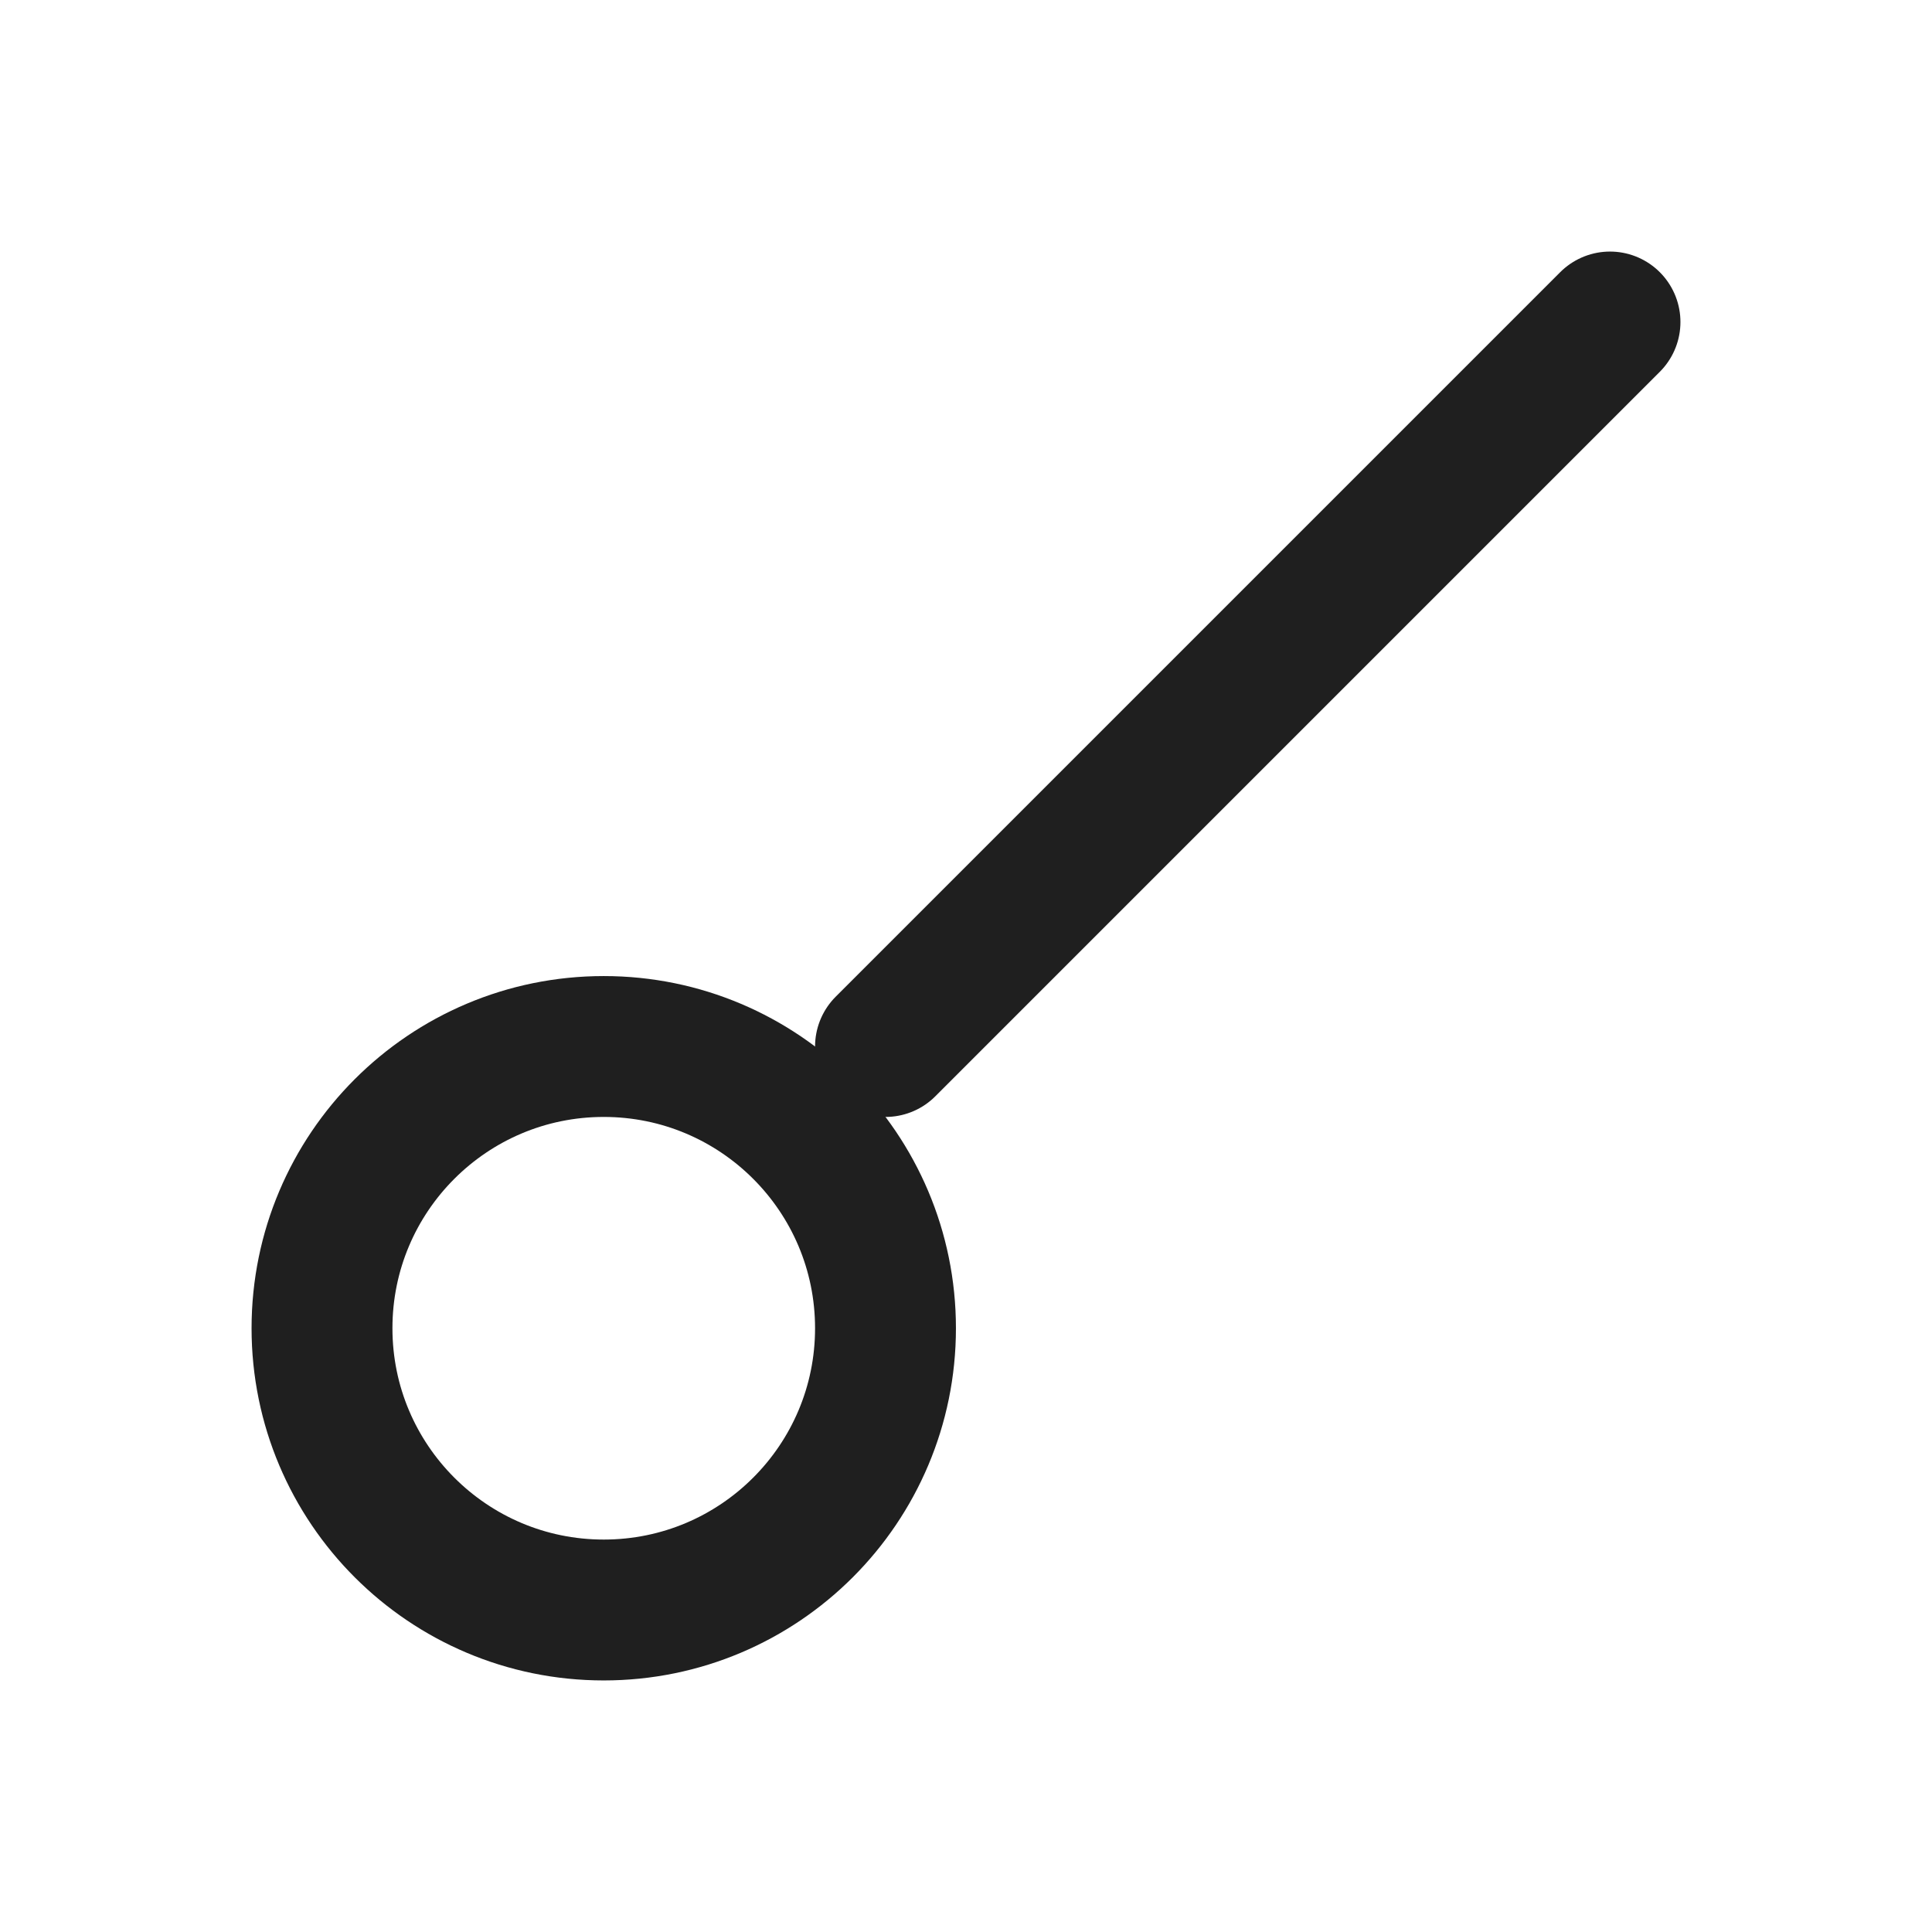
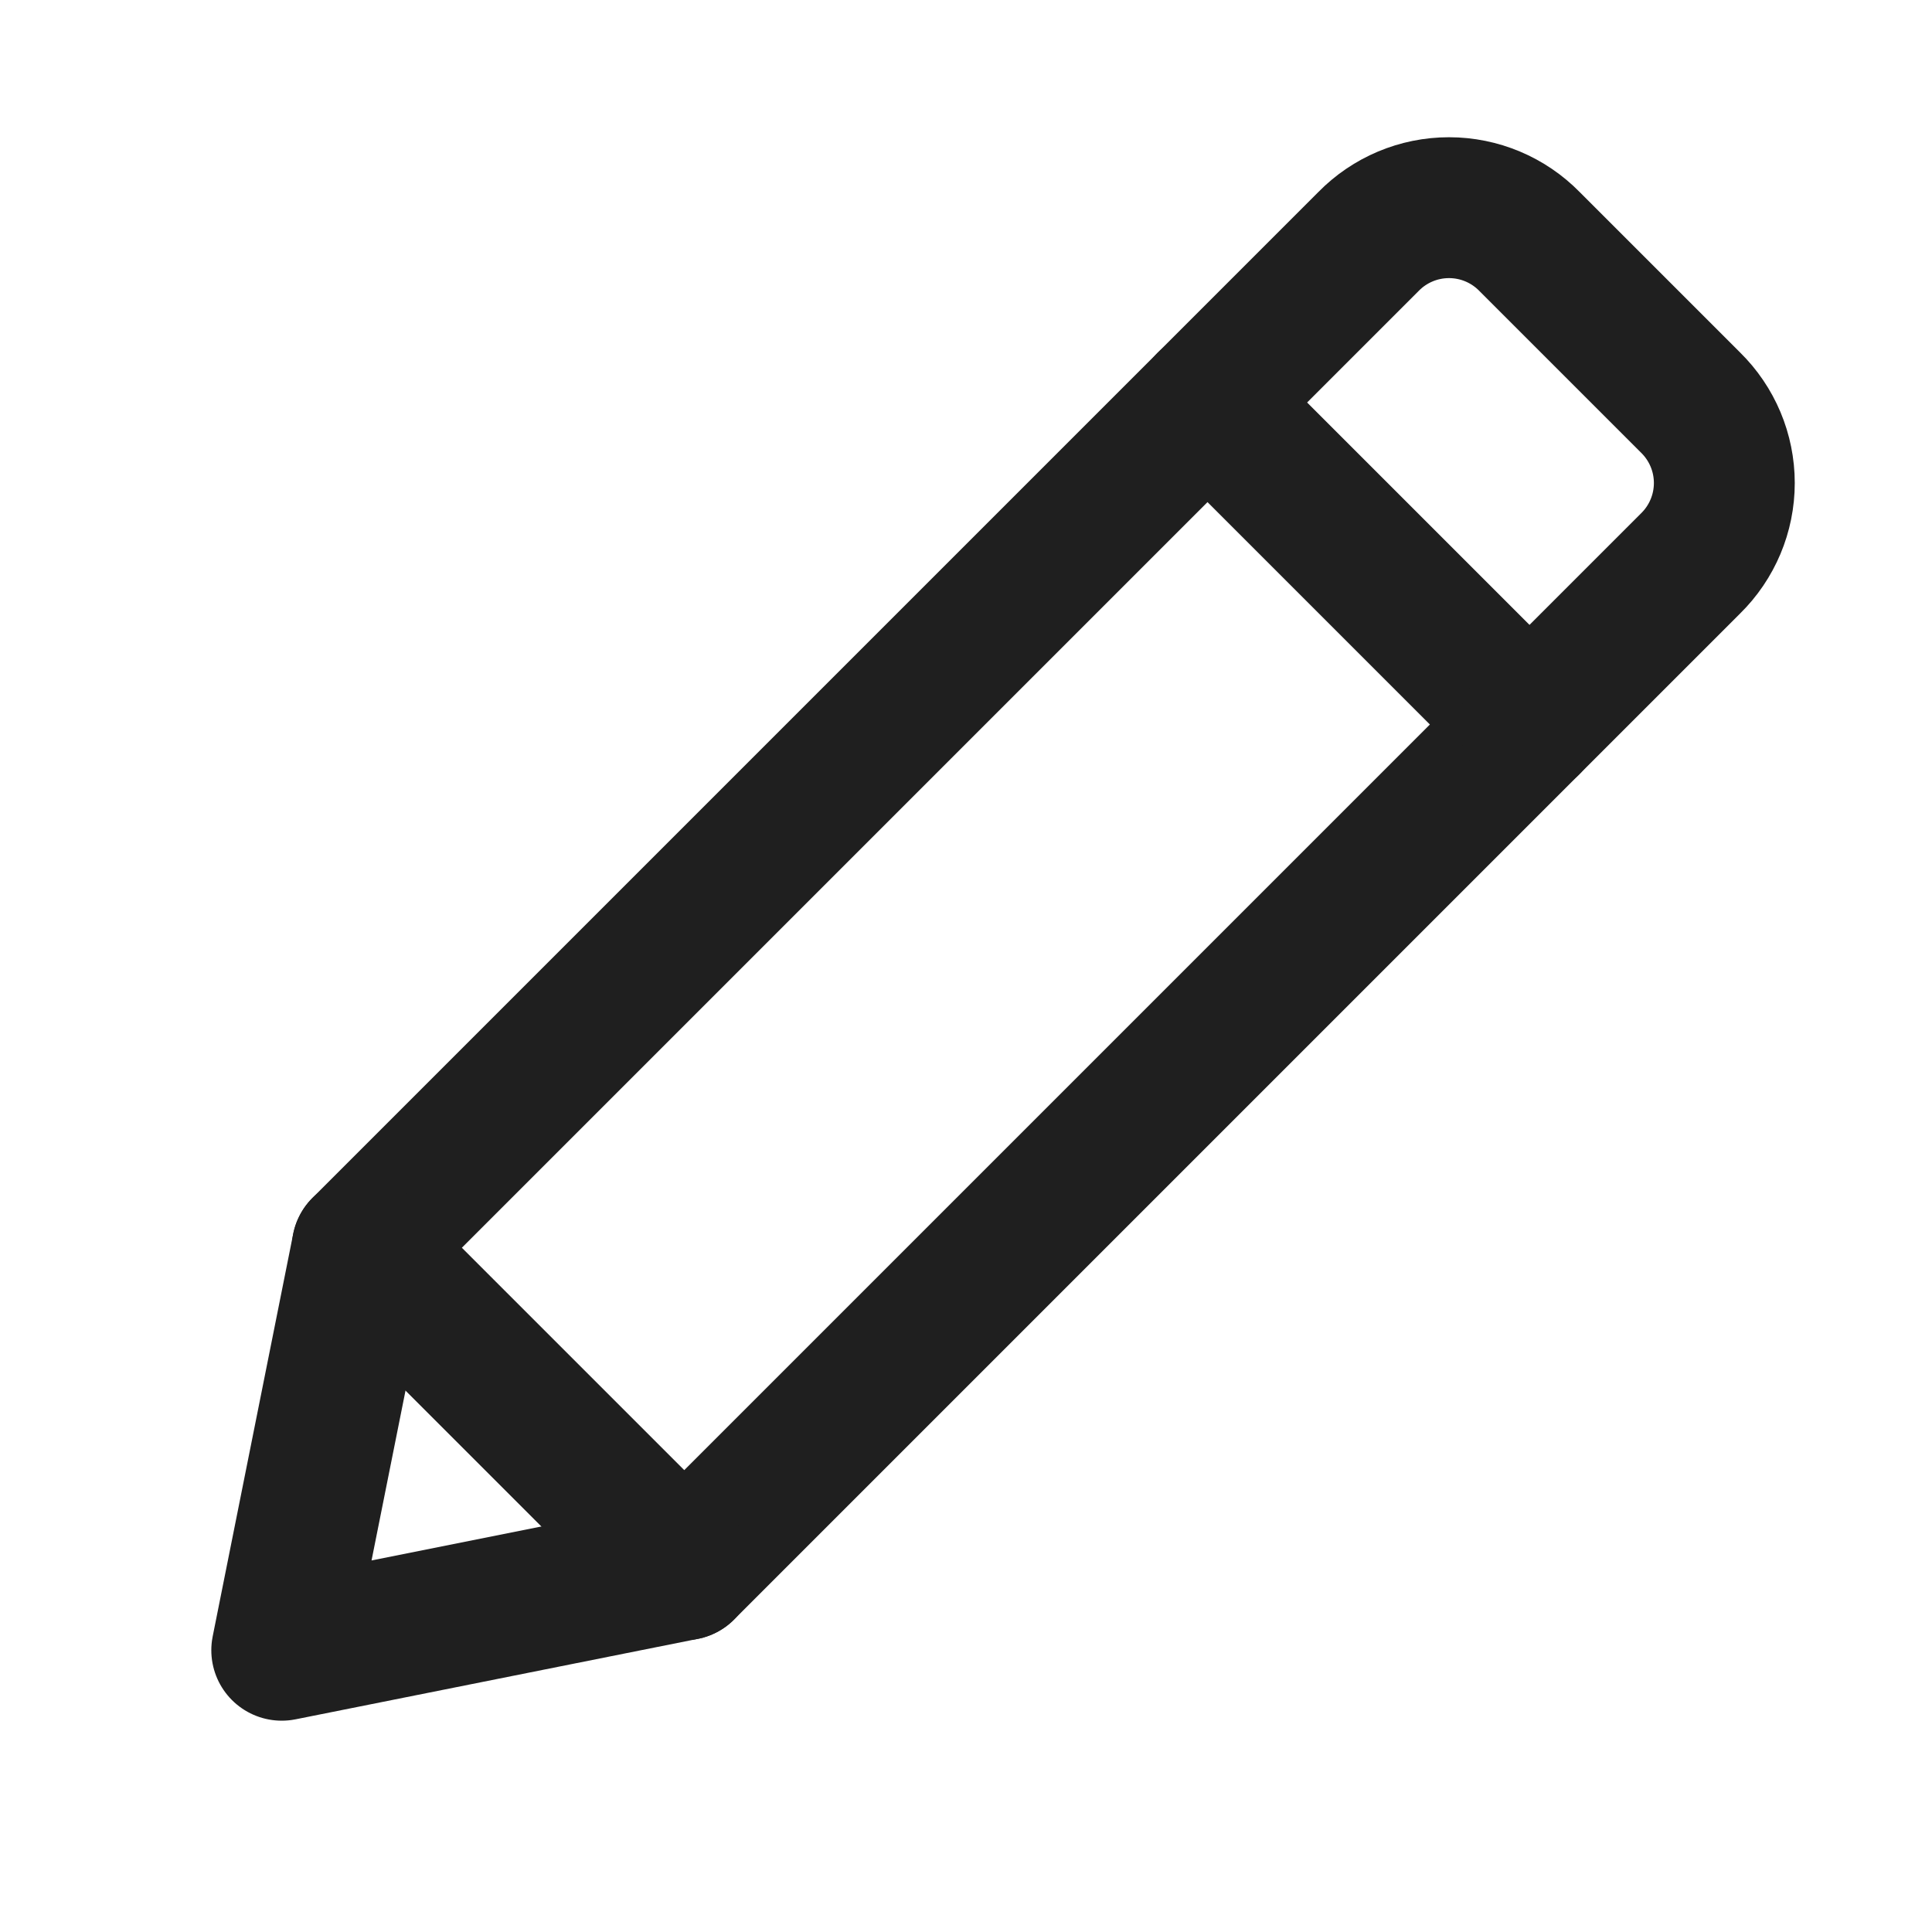
<svg xmlns="http://www.w3.org/2000/svg" viewBox="0 0 24 24" width="24" height="24" fill="none" stroke="#1f1f1f" stroke-width="1.75" stroke-linecap="round" stroke-linejoin="round">
-   <path d="M20 4l-9 9" />
-   <circle cx="7.5" cy="16.5" r="3.5" />
+   <path d="M15 5l4 4L8.5 19.5l-5 1 1-5L15 5z" />
+   <path d="M15 5l2-2a1.4 1.4 0 0 1 2 0l2 2a1.4 1.4 0 0 1 0 2l-2 2" />
+   <path d="M4.5 15.5l4 4" />
</svg>
